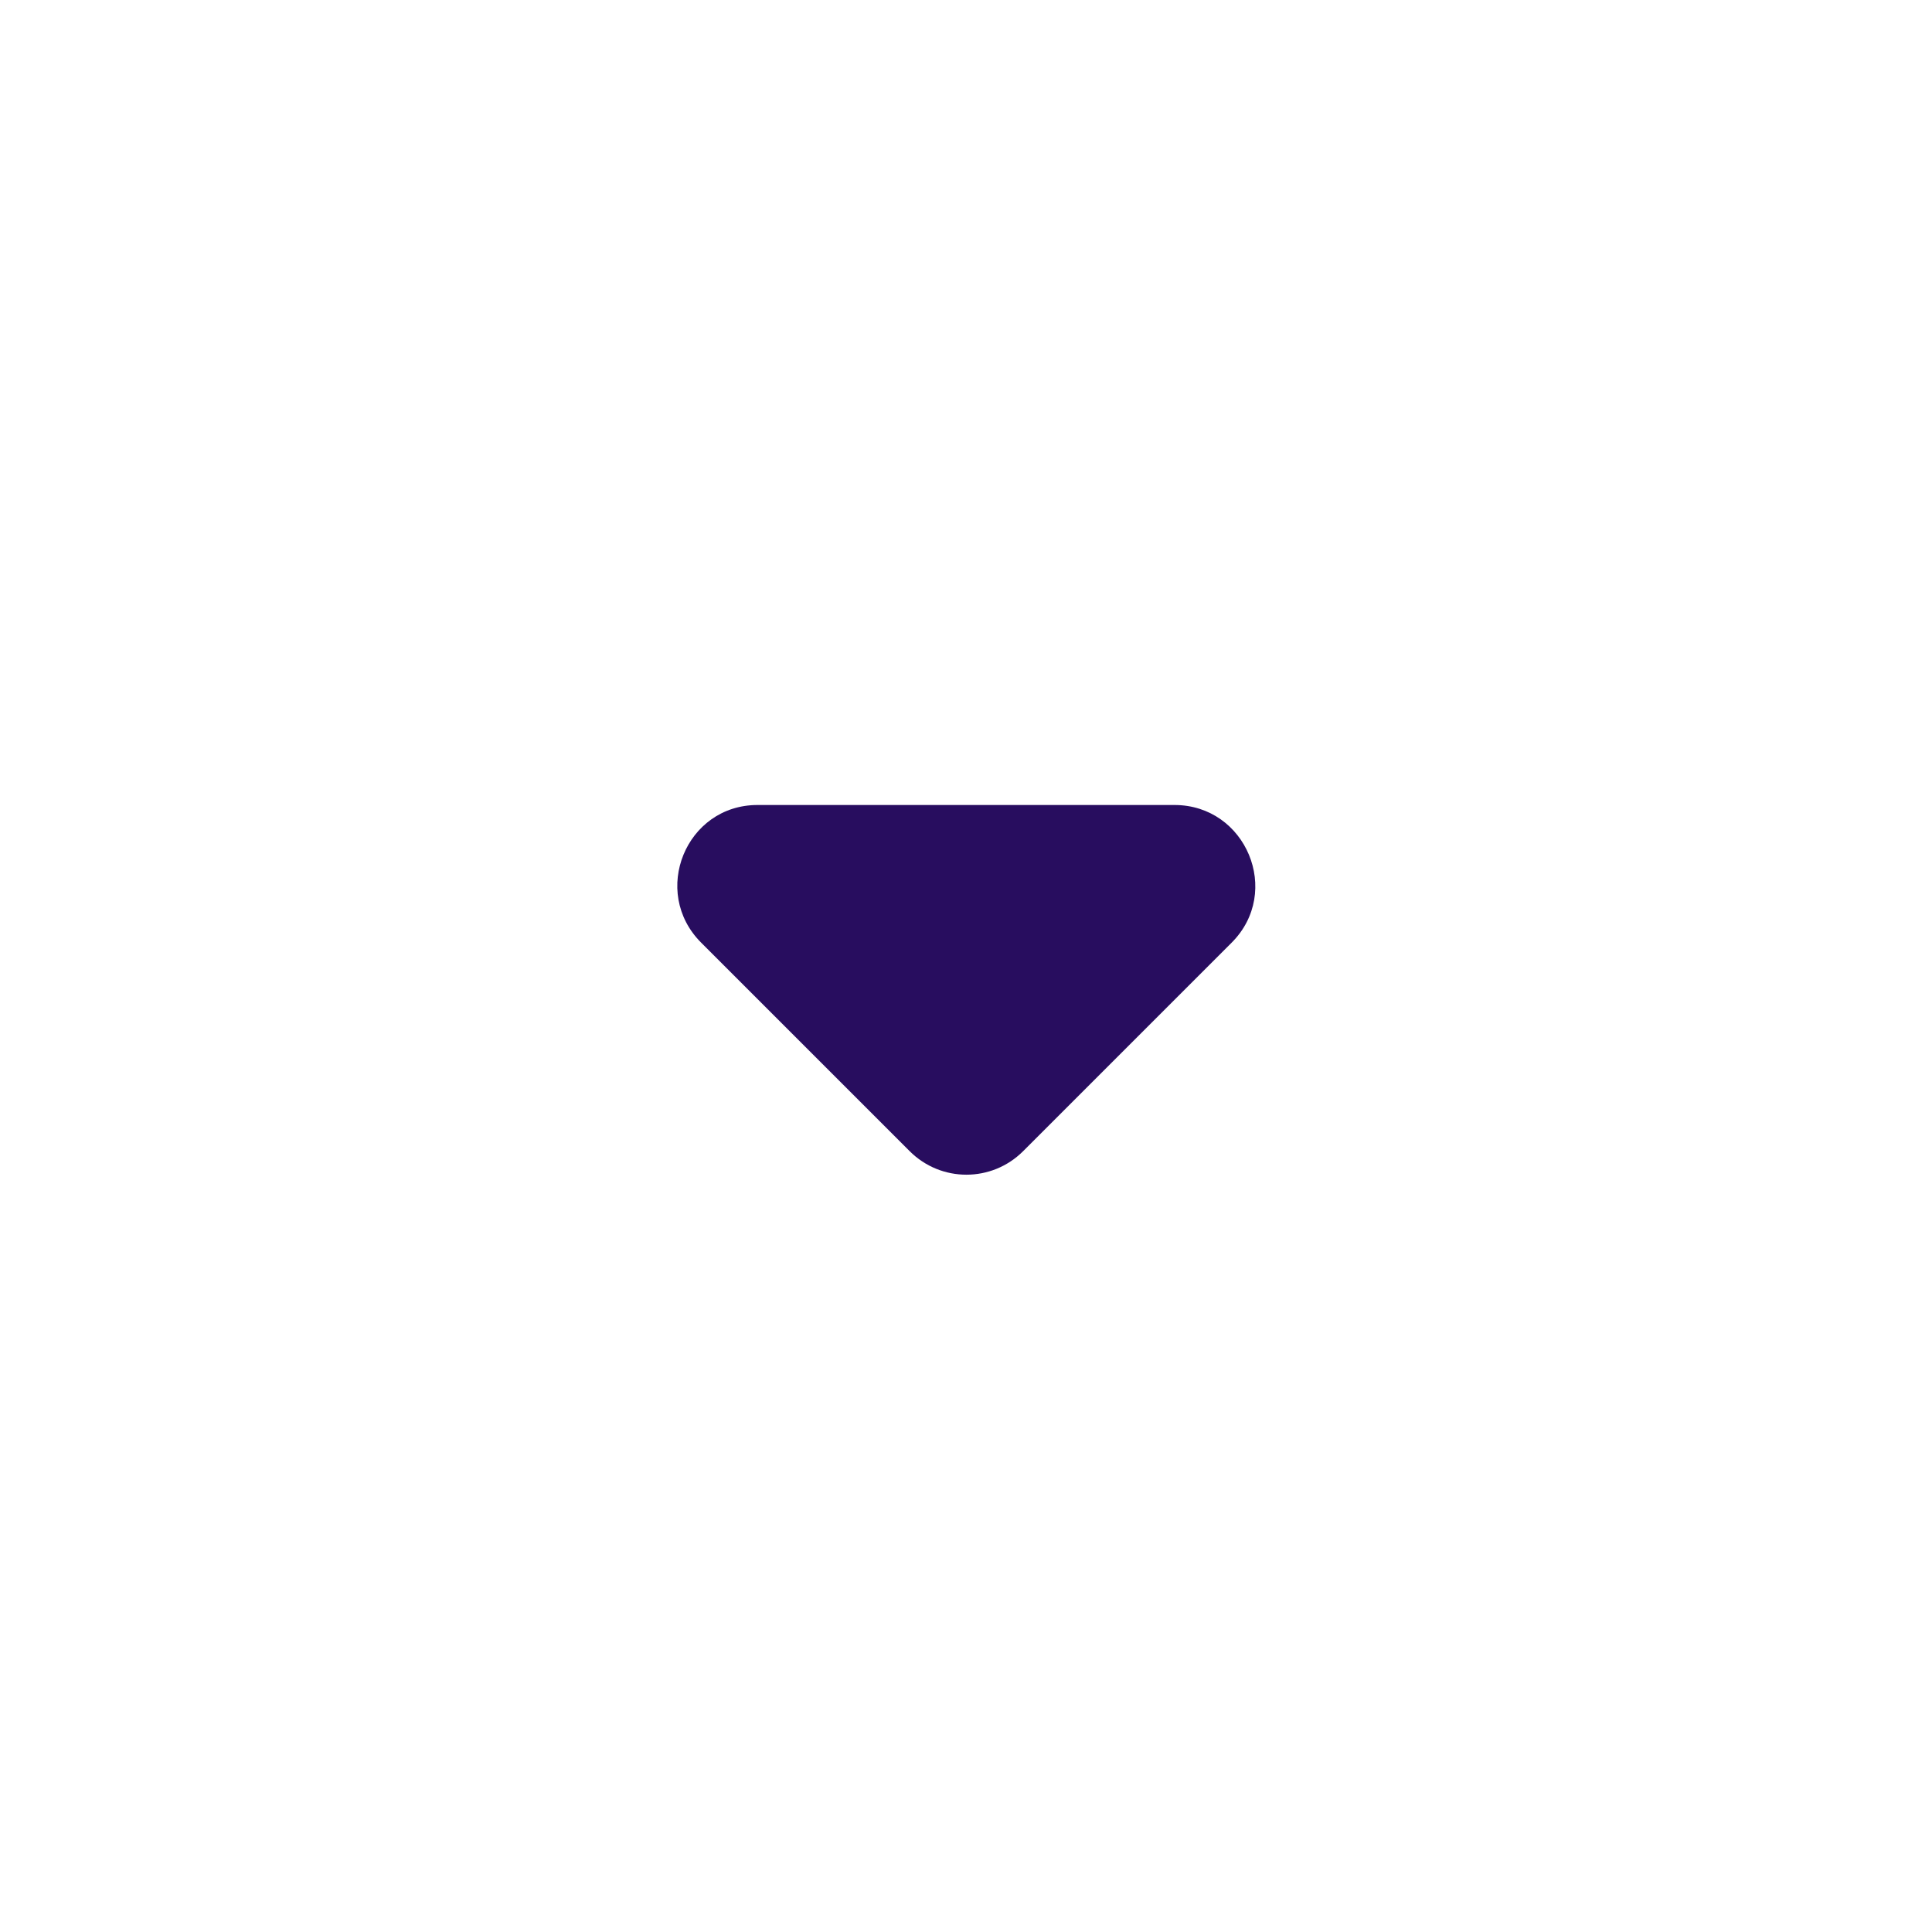
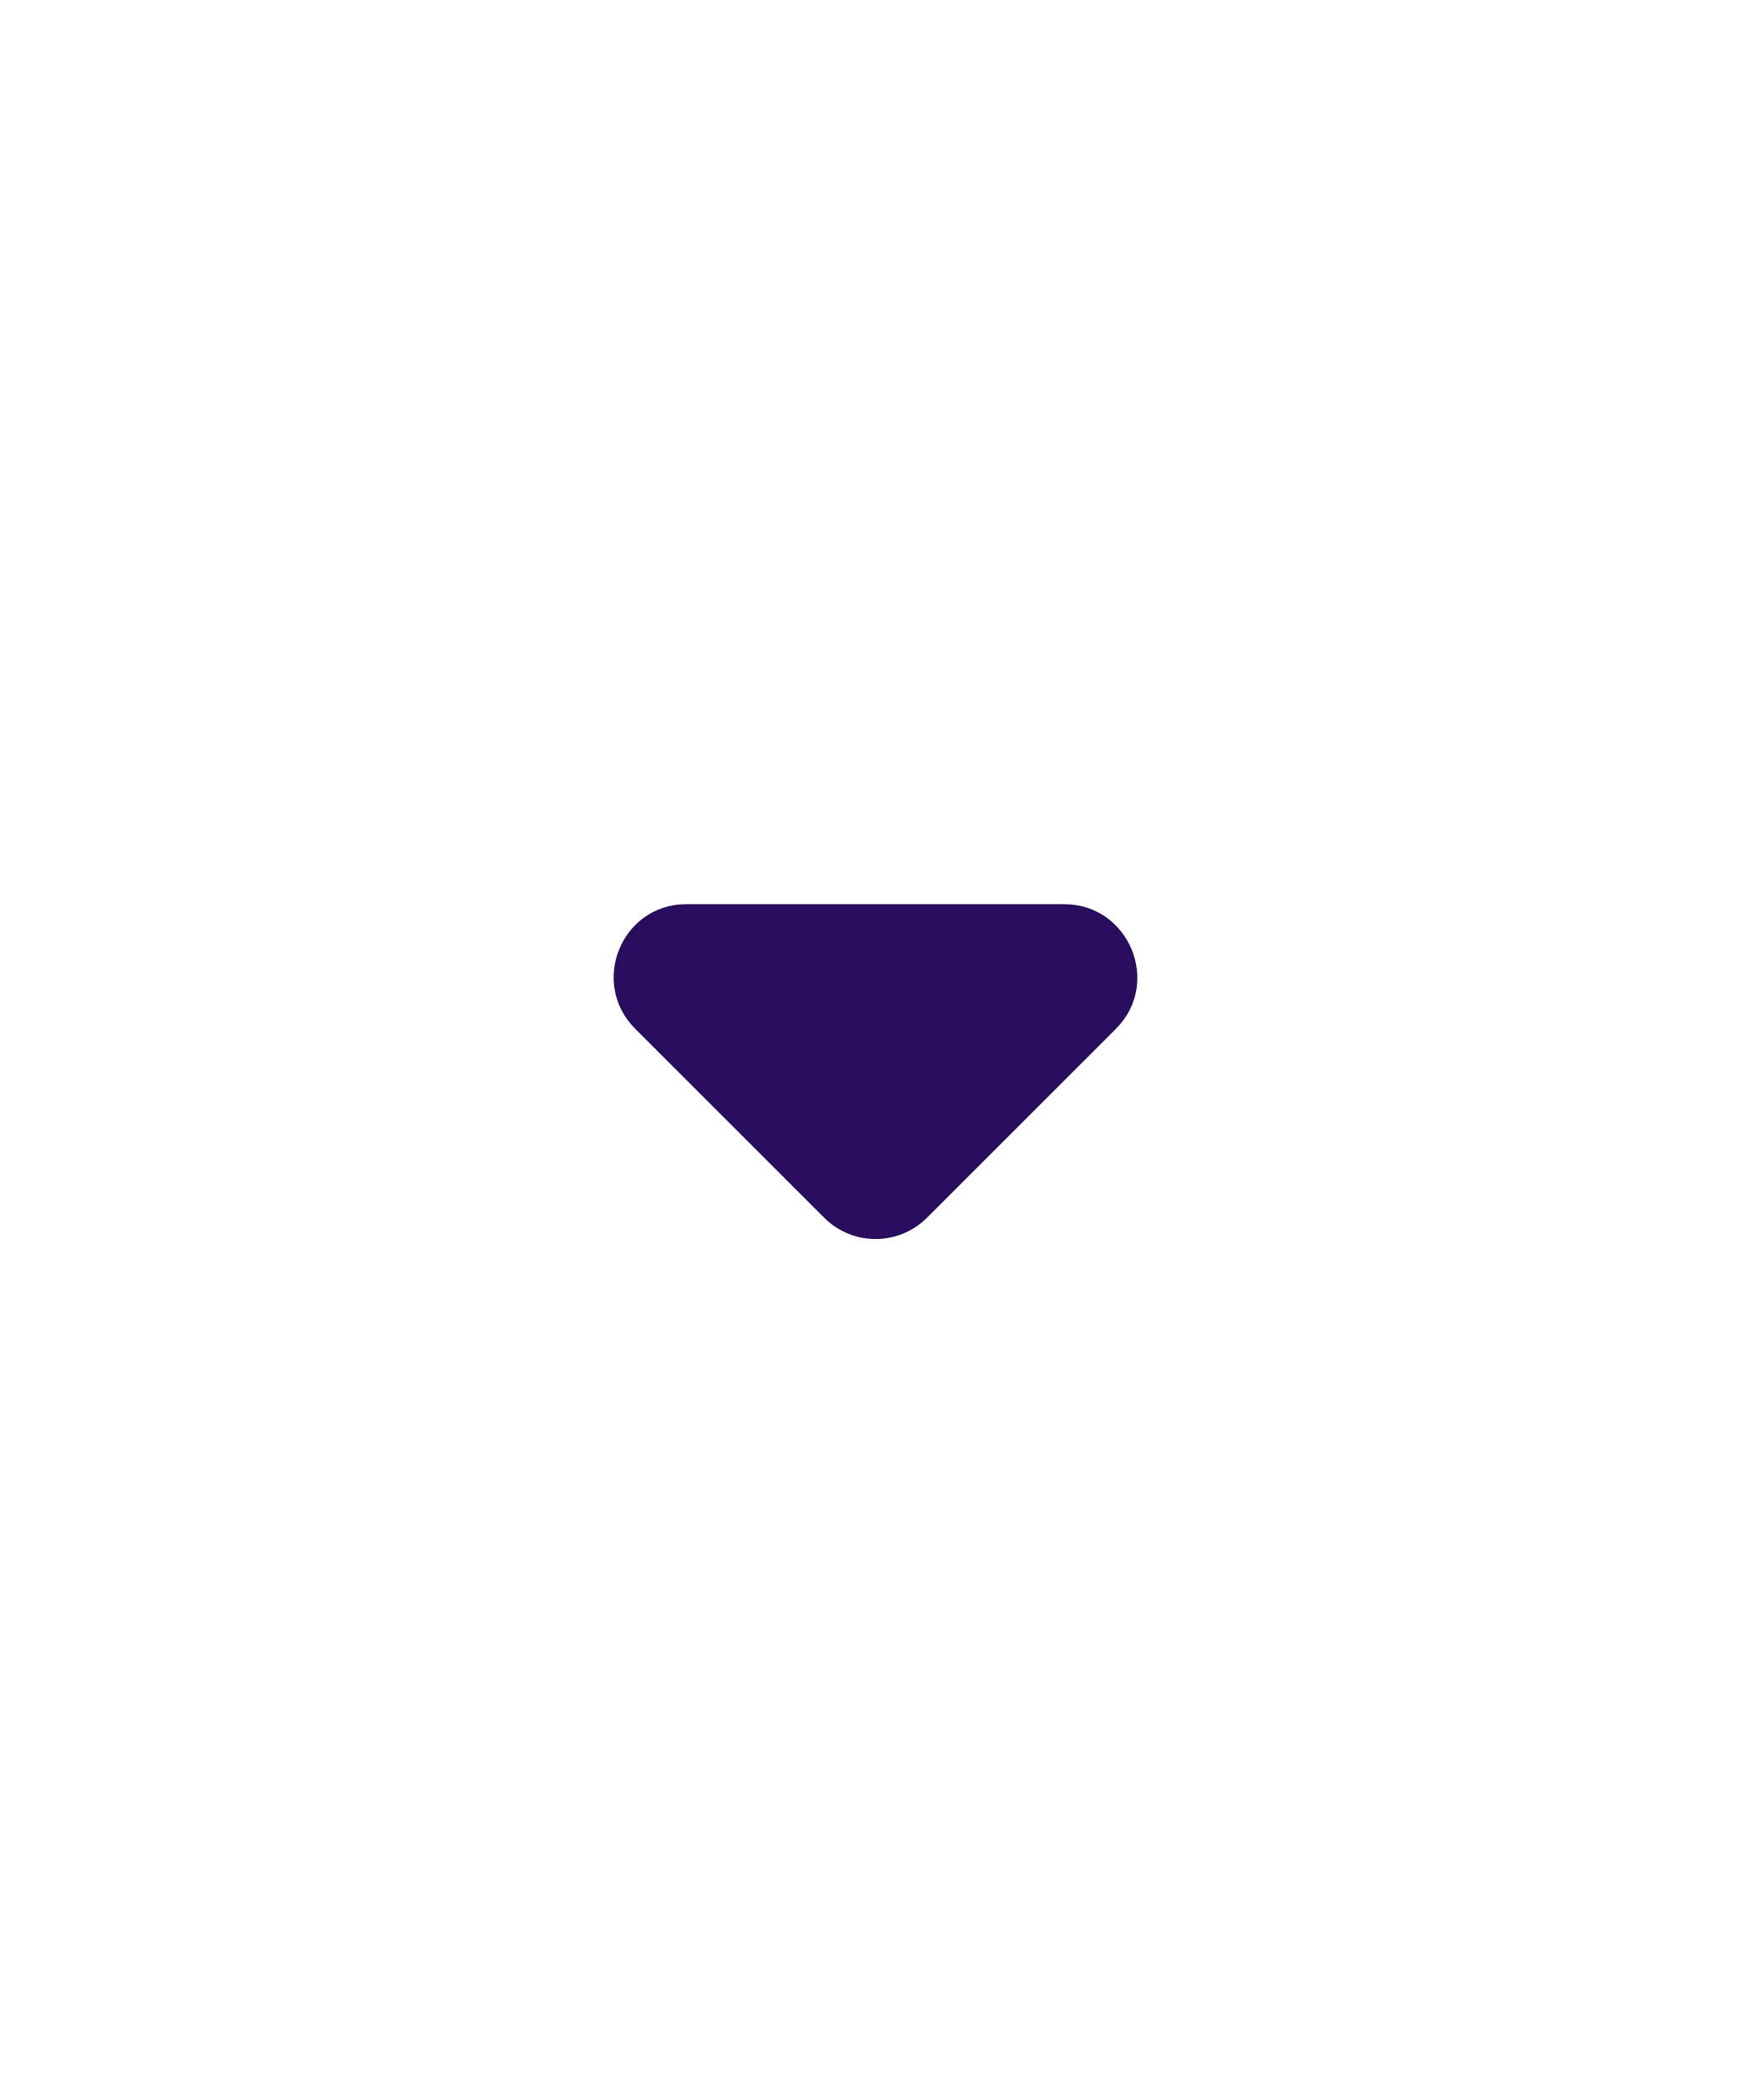
- <svg xmlns="http://www.w3.org/2000/svg" viewBox="0 0 24 24" color="text" width="24" class="sc-231a1e38-0 dPwWVs" height="24">
+ <svg xmlns="http://www.w3.org/2000/svg" viewBox="0 0 24 24" color="text" width="20" class="sc-231a1e38-0 dPwWVs" height="24">
  <path d="M8.71 11.71L11.3 14.3C11.69 14.69 12.32 14.69 12.71 14.3L15.3 11.71C15.93 11.08 15.48 10 14.59 10H9.41C8.52 10 8.08 11.08 8.71 11.71Z" fill="#280D5F" />
</svg>
